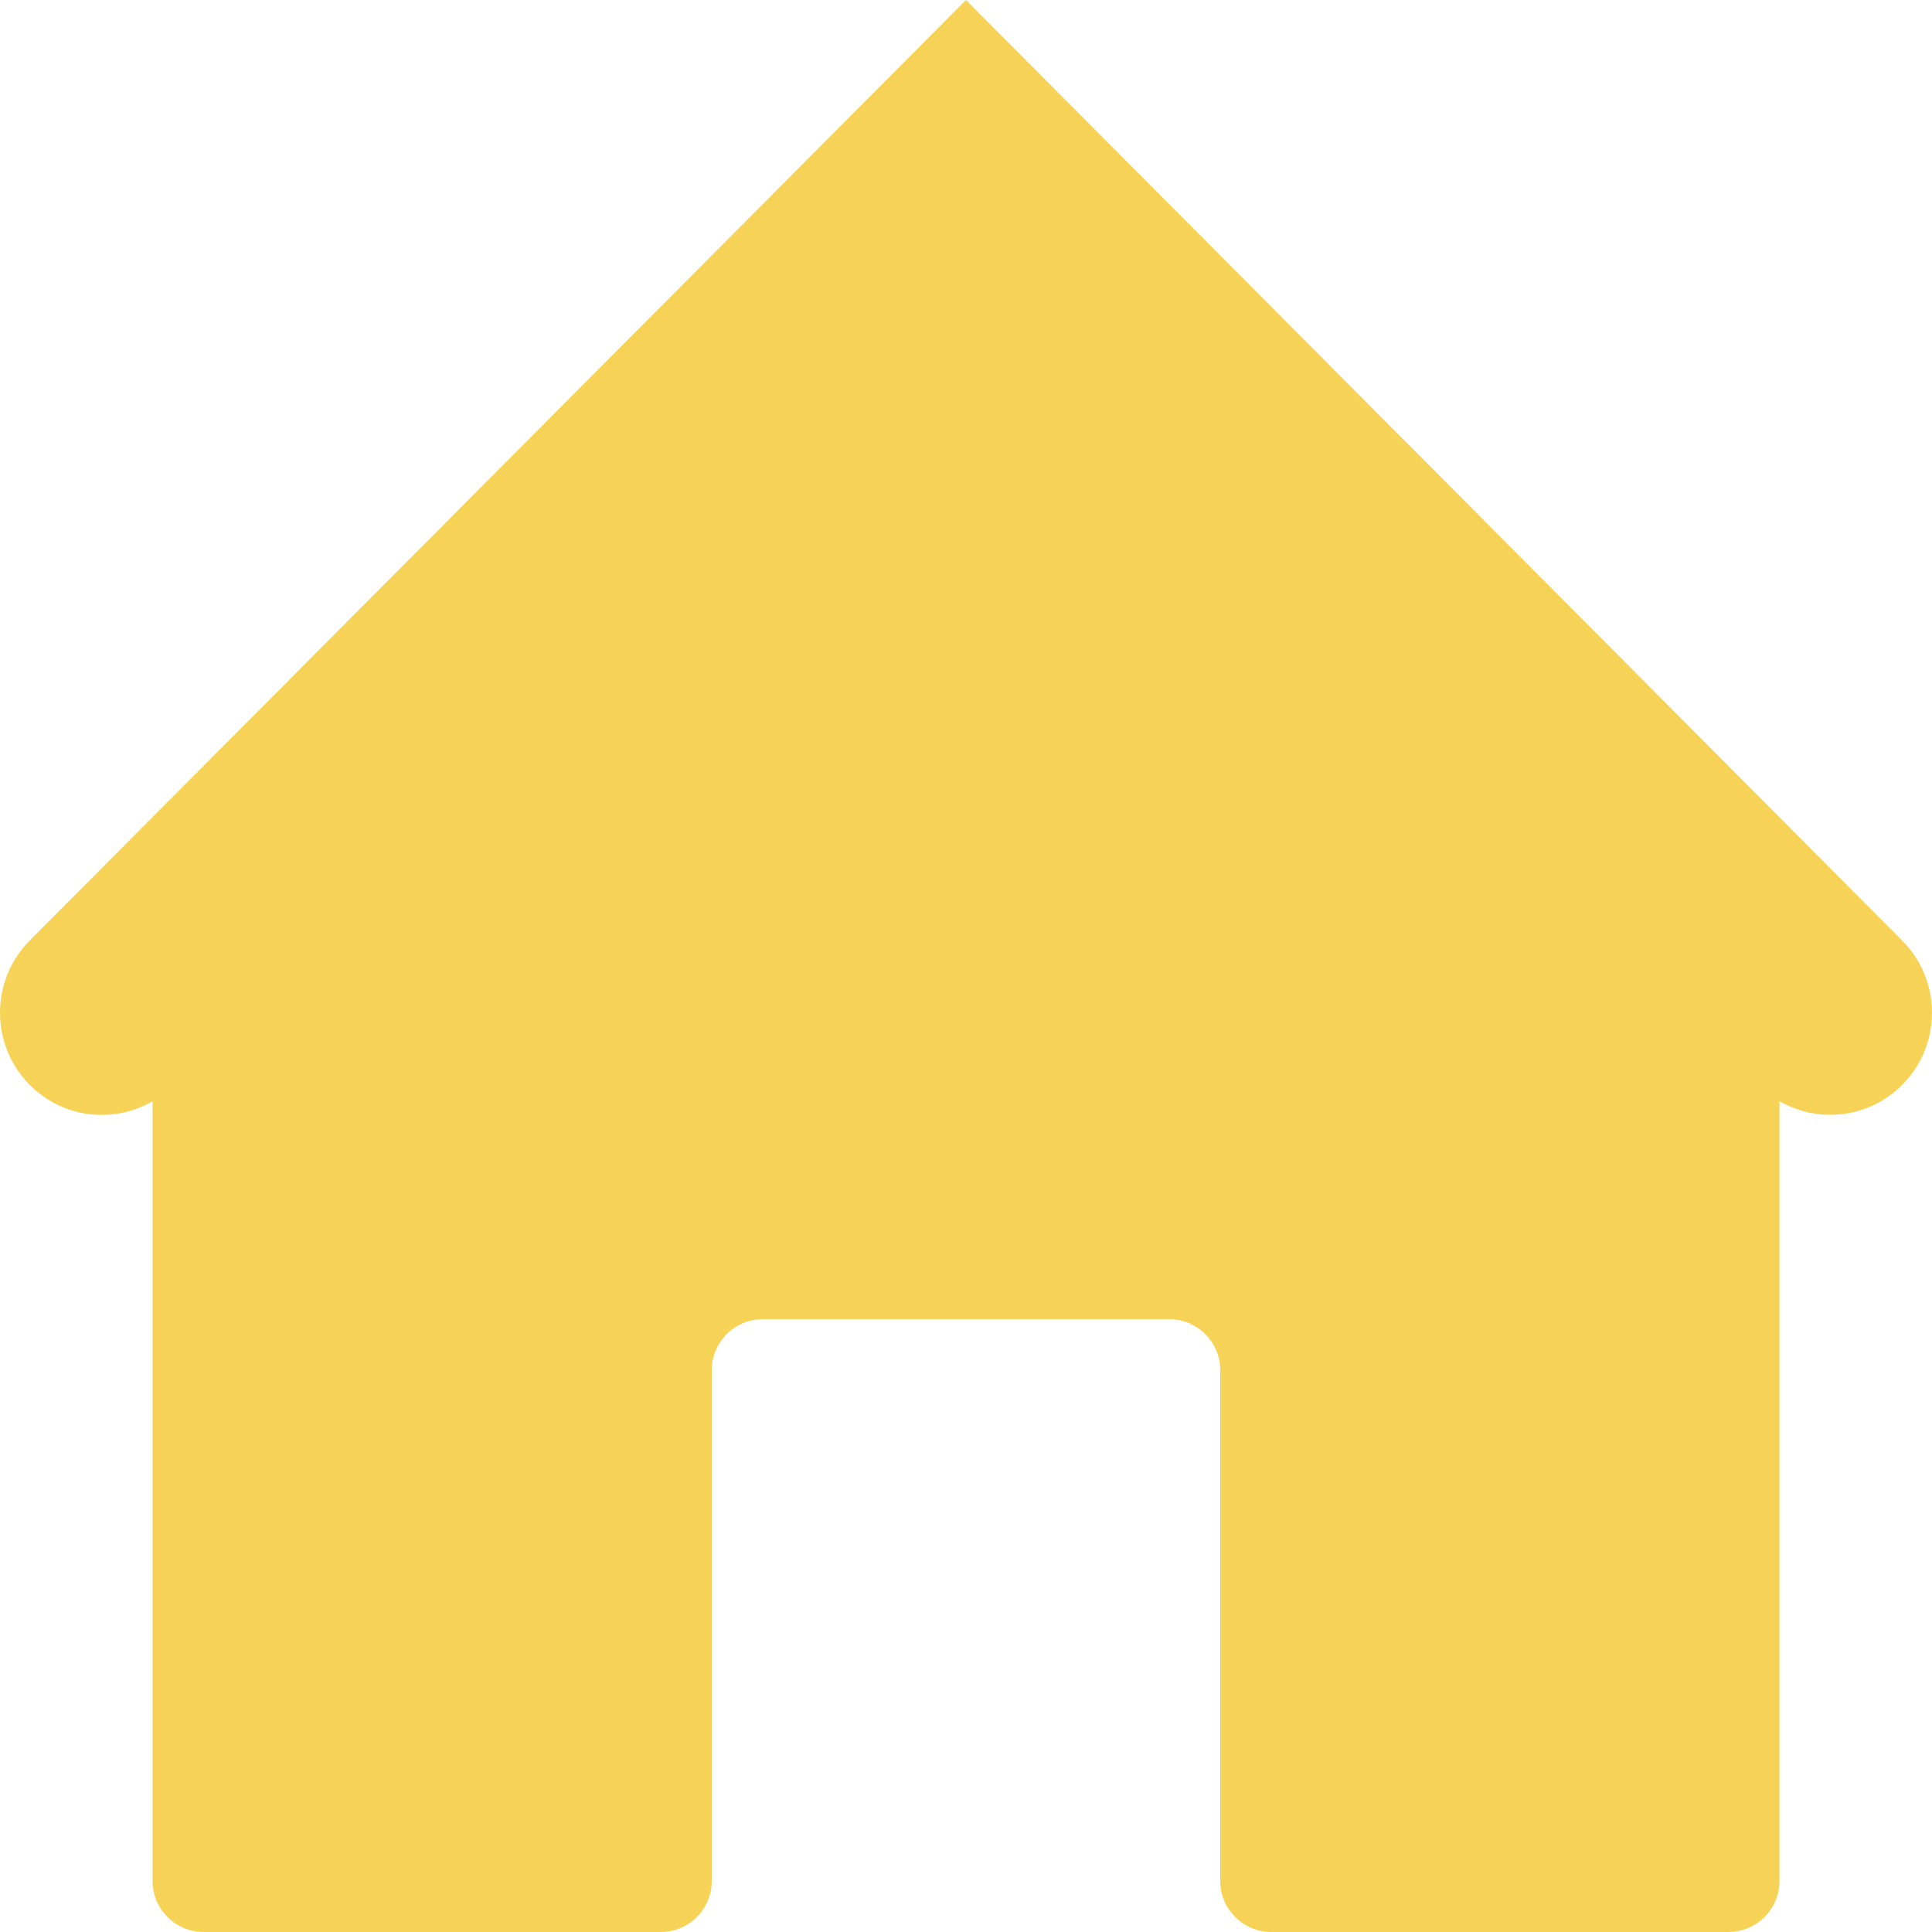
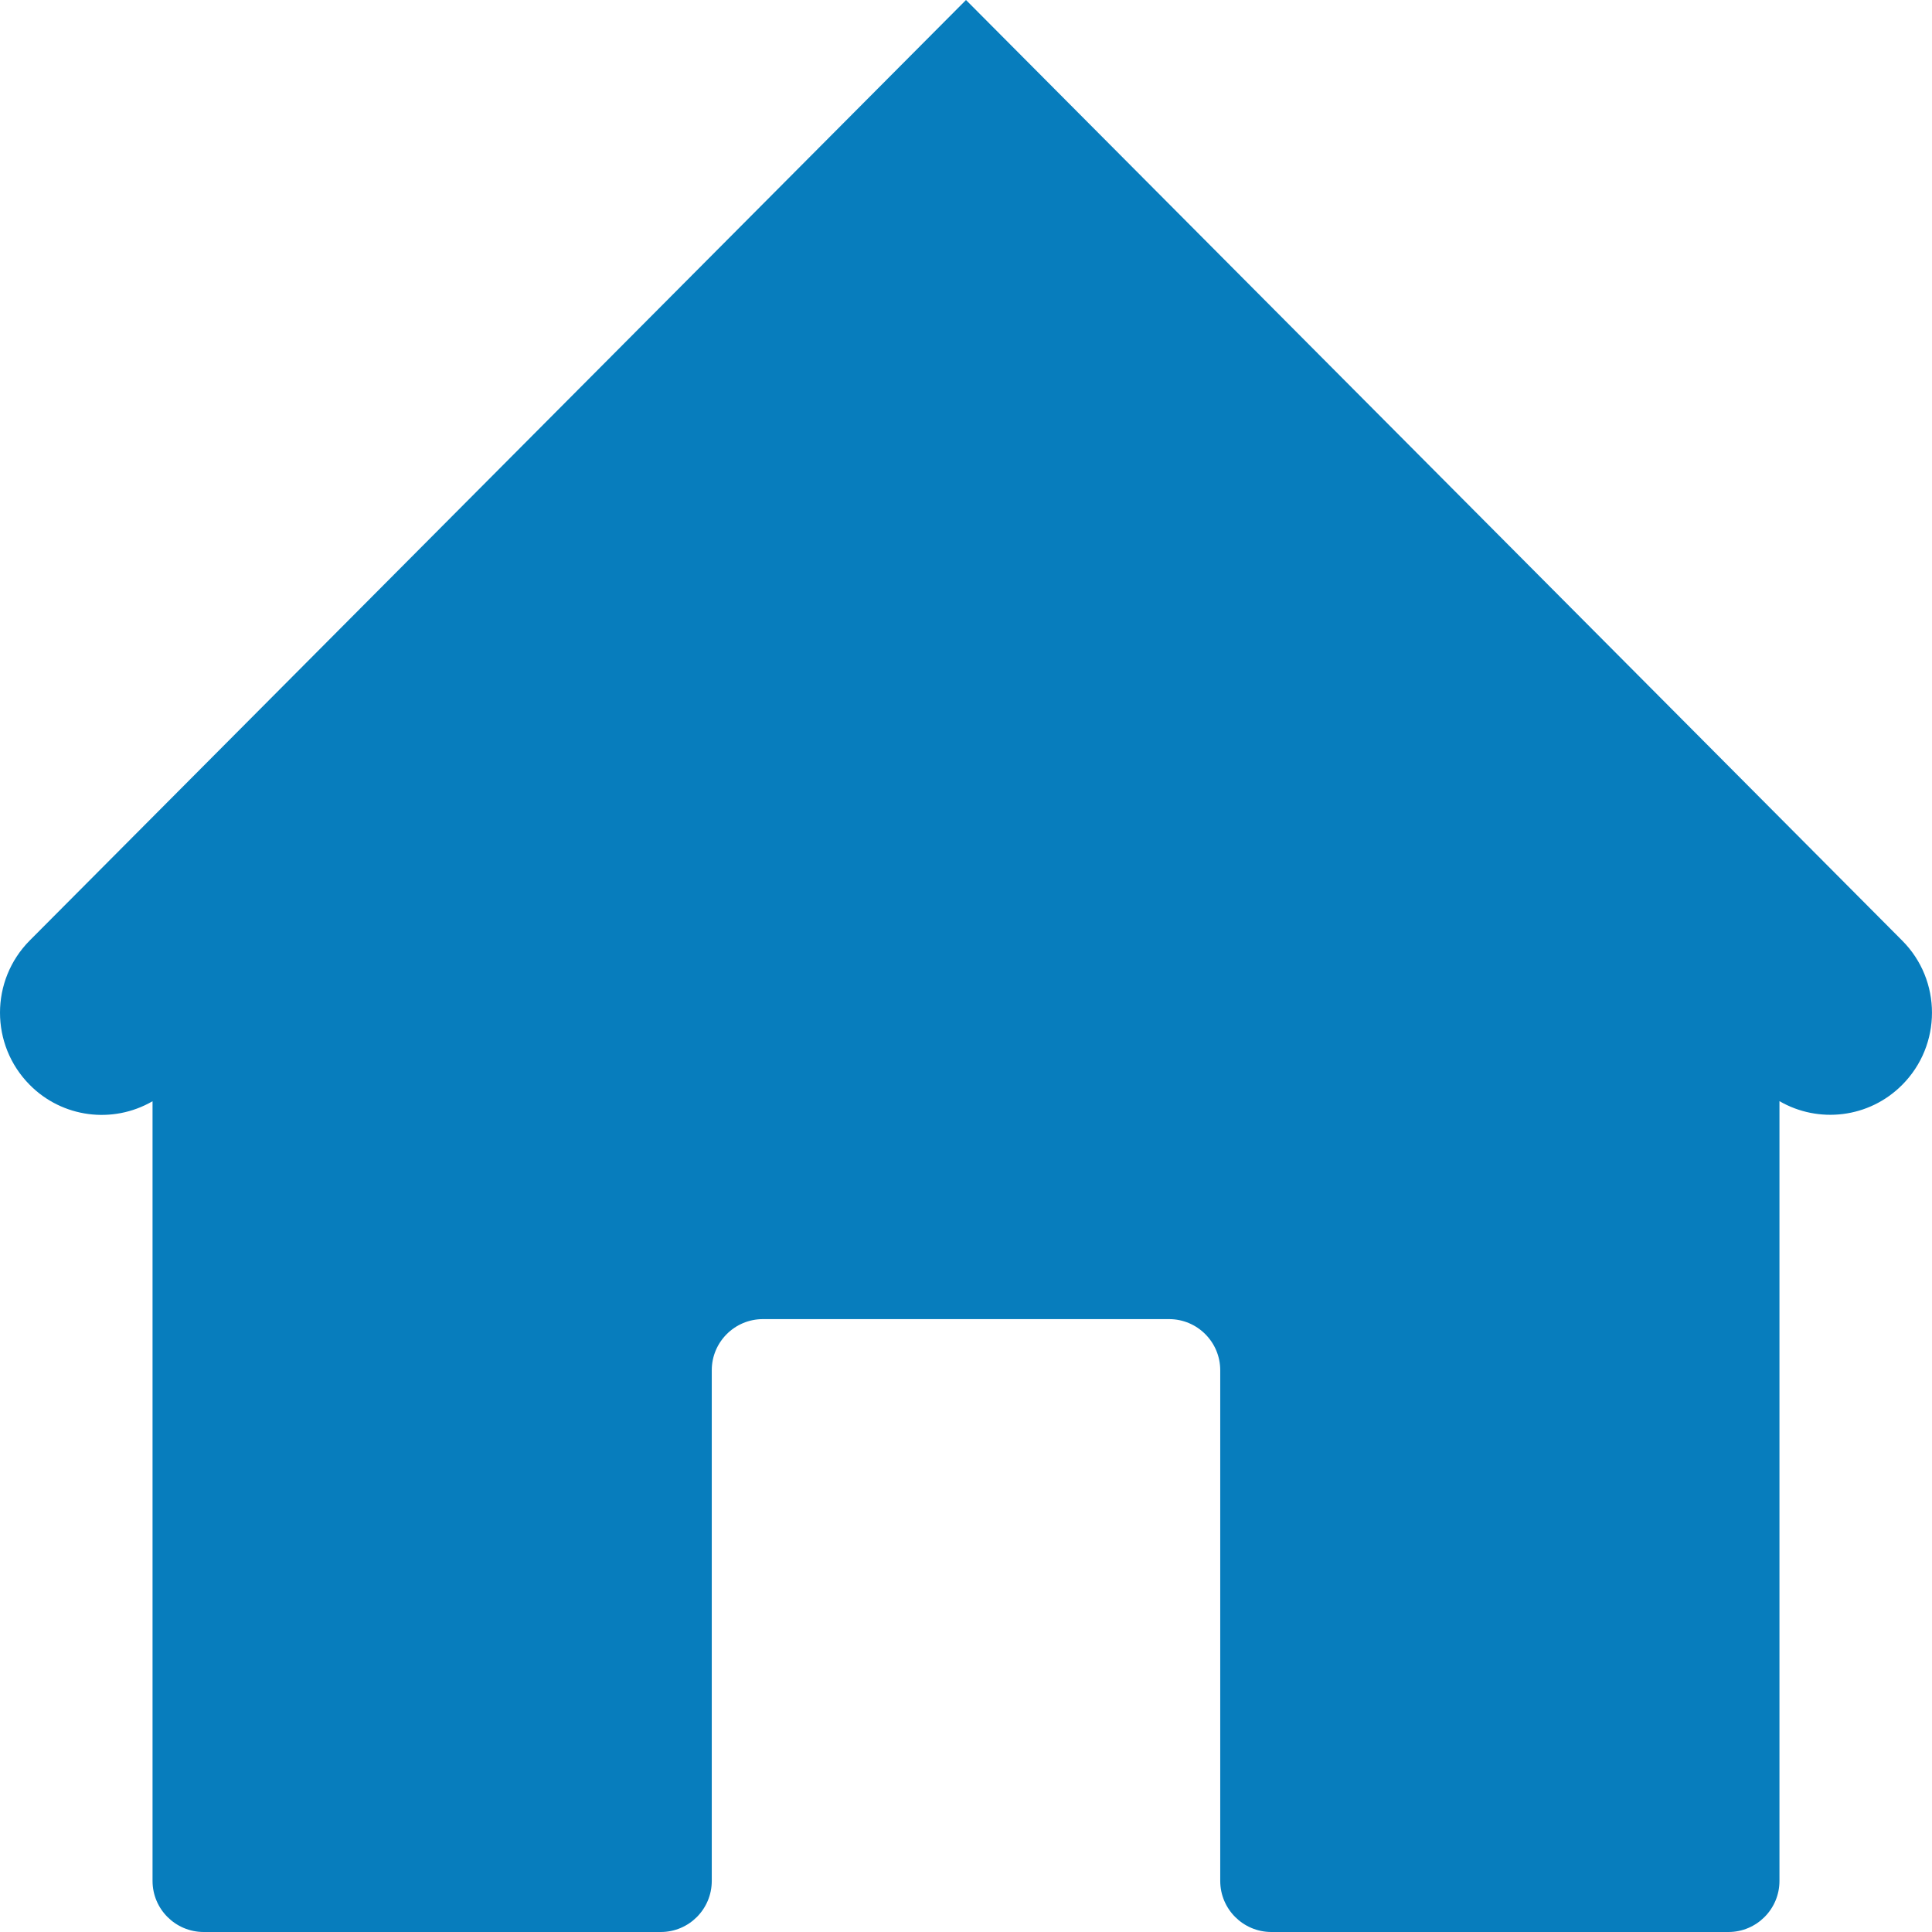
<svg xmlns="http://www.w3.org/2000/svg" width="22px" height="22px" viewBox="0 0 22 22" version="1.1">
  <defs>
    <linearGradient x1="100%" y1="50%" x2="0%" y2="50%" id="linearGradient-1">
-       <stop stop-color="#f6d356" offset="0%" />
-       <stop stop-color="#f6d356" offset="100%" />
+       <stop stop-color="#077dbd" offset="0%" />
+       <stop stop-color="#077dbd" offset="100%" />
    </linearGradient>
  </defs>
  <g id="Page-1" stroke="none" stroke-width="1" fill="none" fill-rule="evenodd">
    <g id="ic-home-off" fill="url(#linearGradient-1)" fill-rule="nonzero">
      <path d="M1.737,12.54 C1.283,12.803 0.708,12.727 0.339,12.354 C-0.113,11.899 -0.113,11.164 0.339,10.709 L11,0 L21.66,10.71 C22.113,11.163 22.113,11.9 21.66,12.354 C21.282,12.734 20.706,12.796 20.263,12.539 L20.263,21.419 C20.263,21.739 20.003,22 19.682,22 L14.476,22 C14.155,21.999 13.895,21.739 13.895,21.418 L13.895,15.603 C13.895,15.282 13.634,15.021 13.313,15.021 L8.687,15.021 C8.366,15.021 8.105,15.282 8.105,15.603 L8.105,21.418 C8.105,21.74 7.845,22 7.524,22 L2.318,22 C1.997,21.999 1.737,21.739 1.737,21.418 L1.737,12.54 Z" id="Path" />
    </g>
  </g>
</svg>
